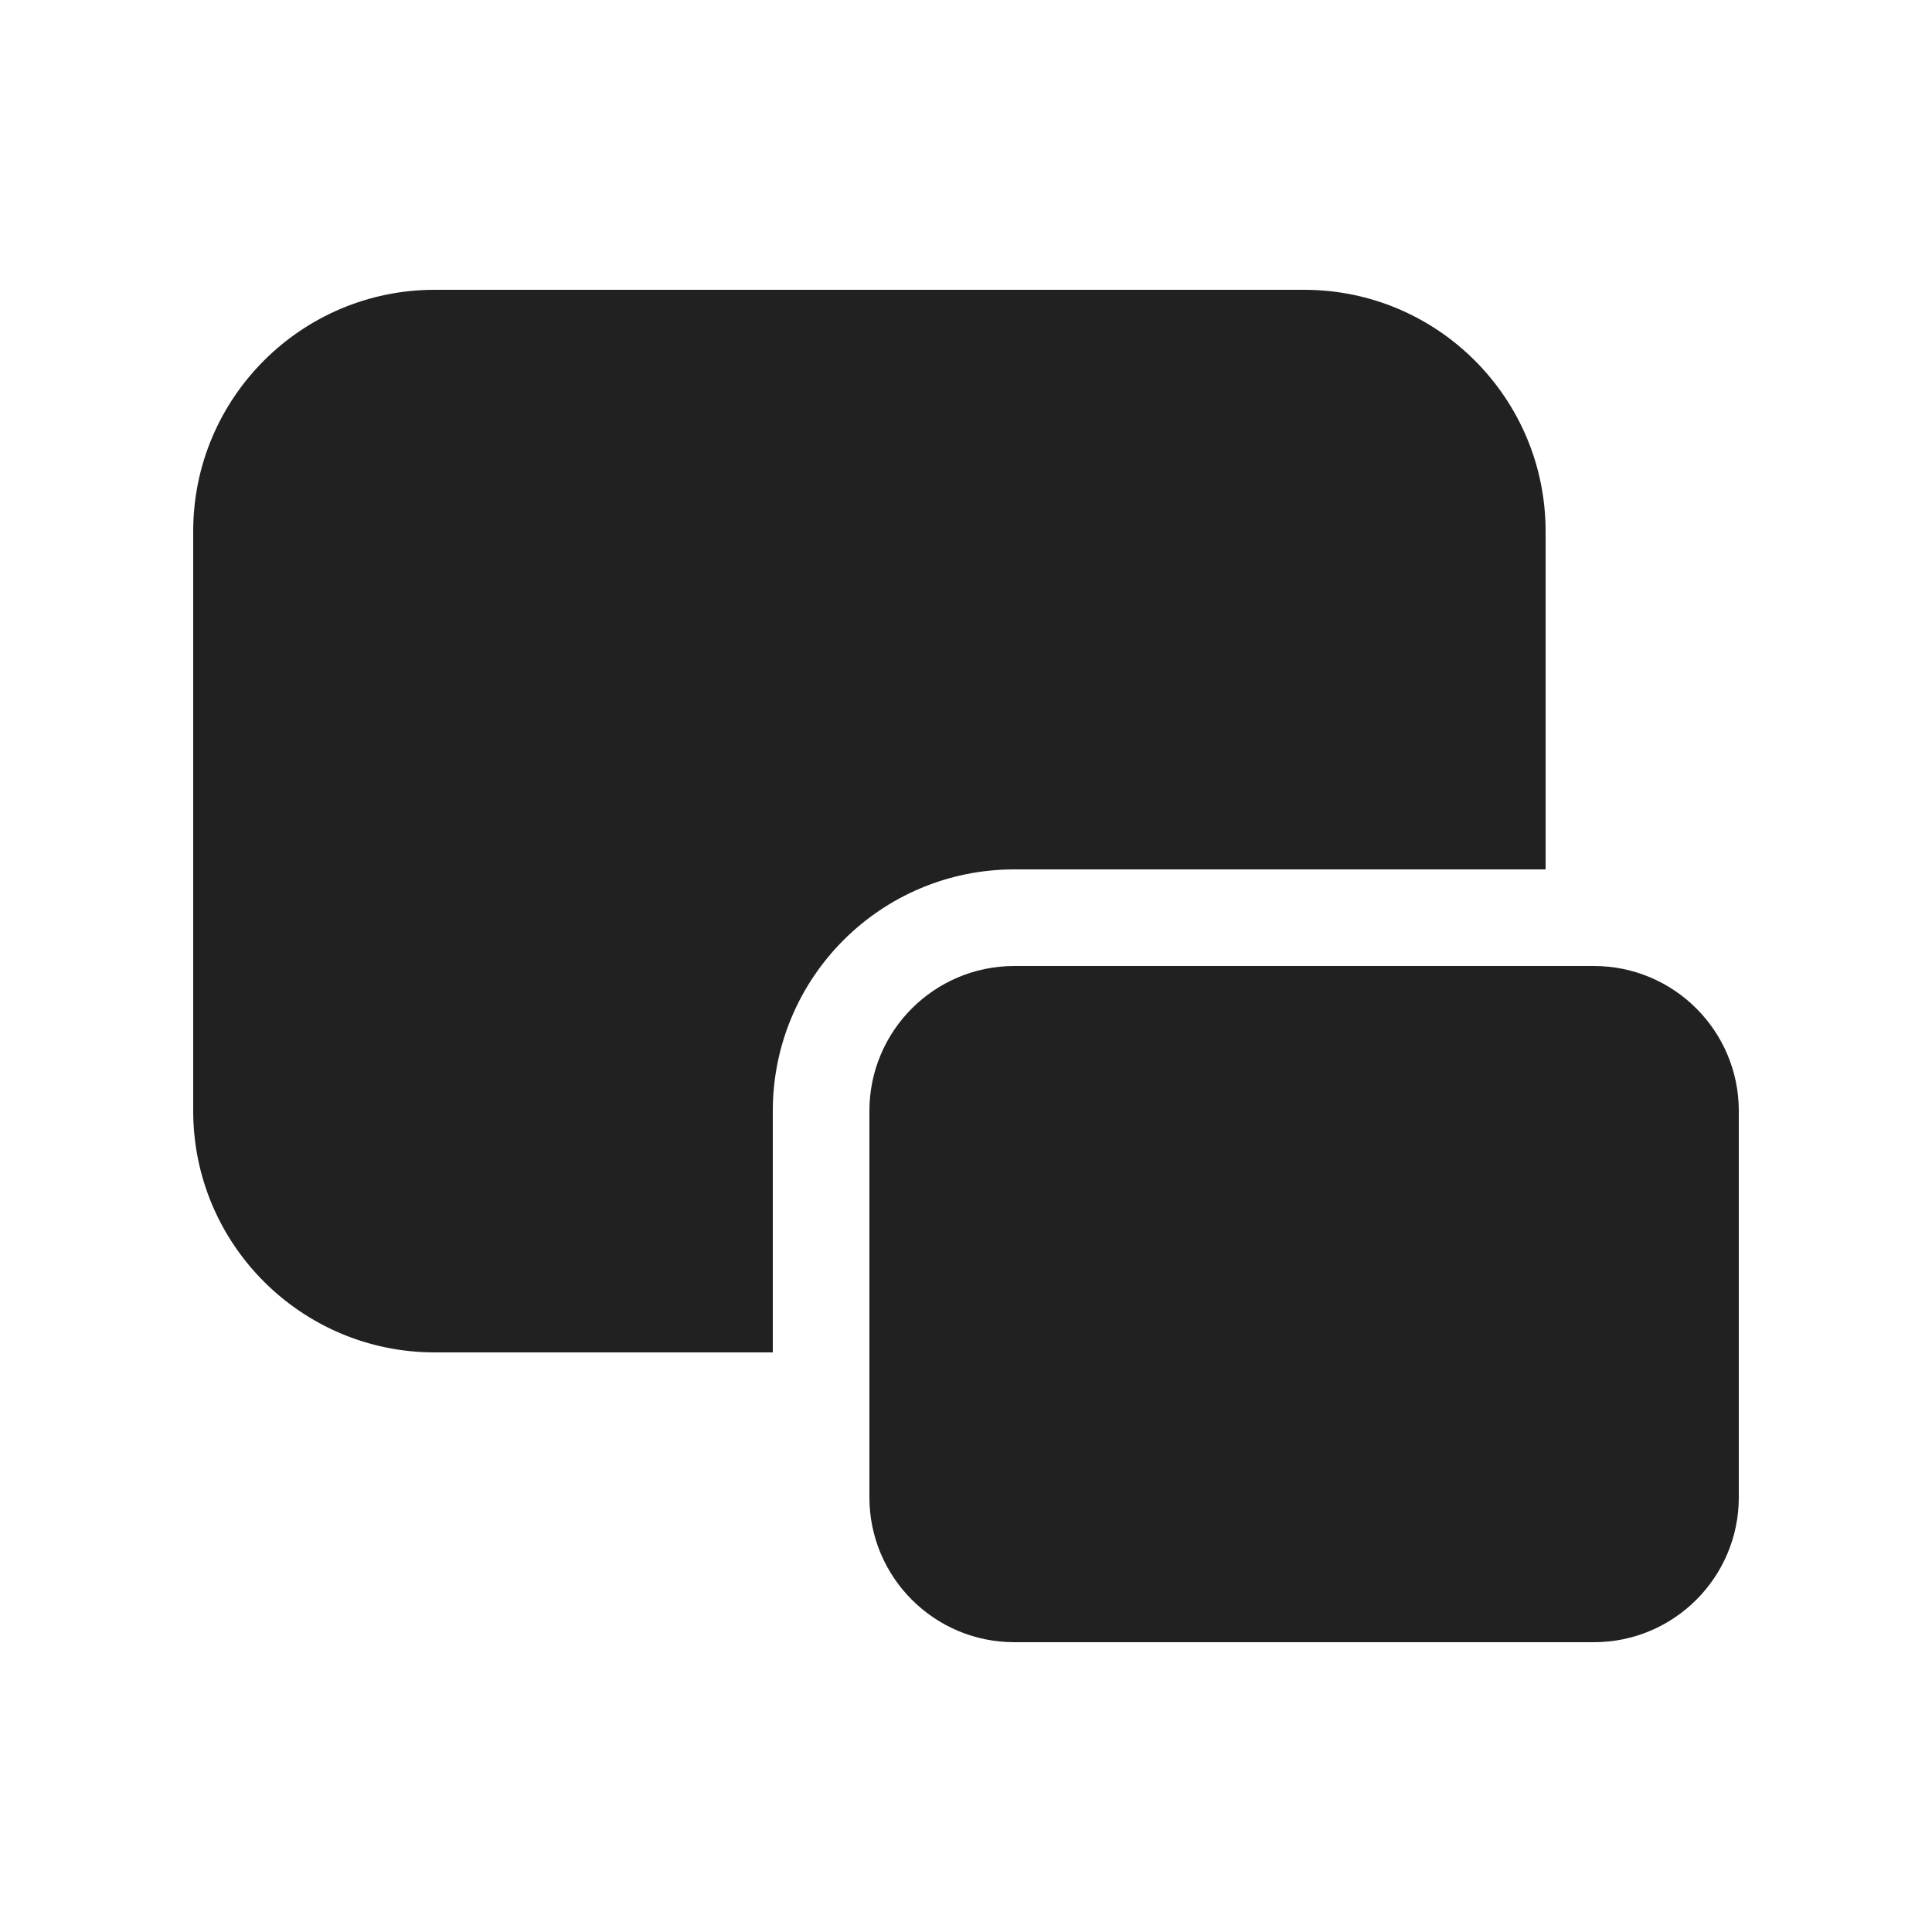
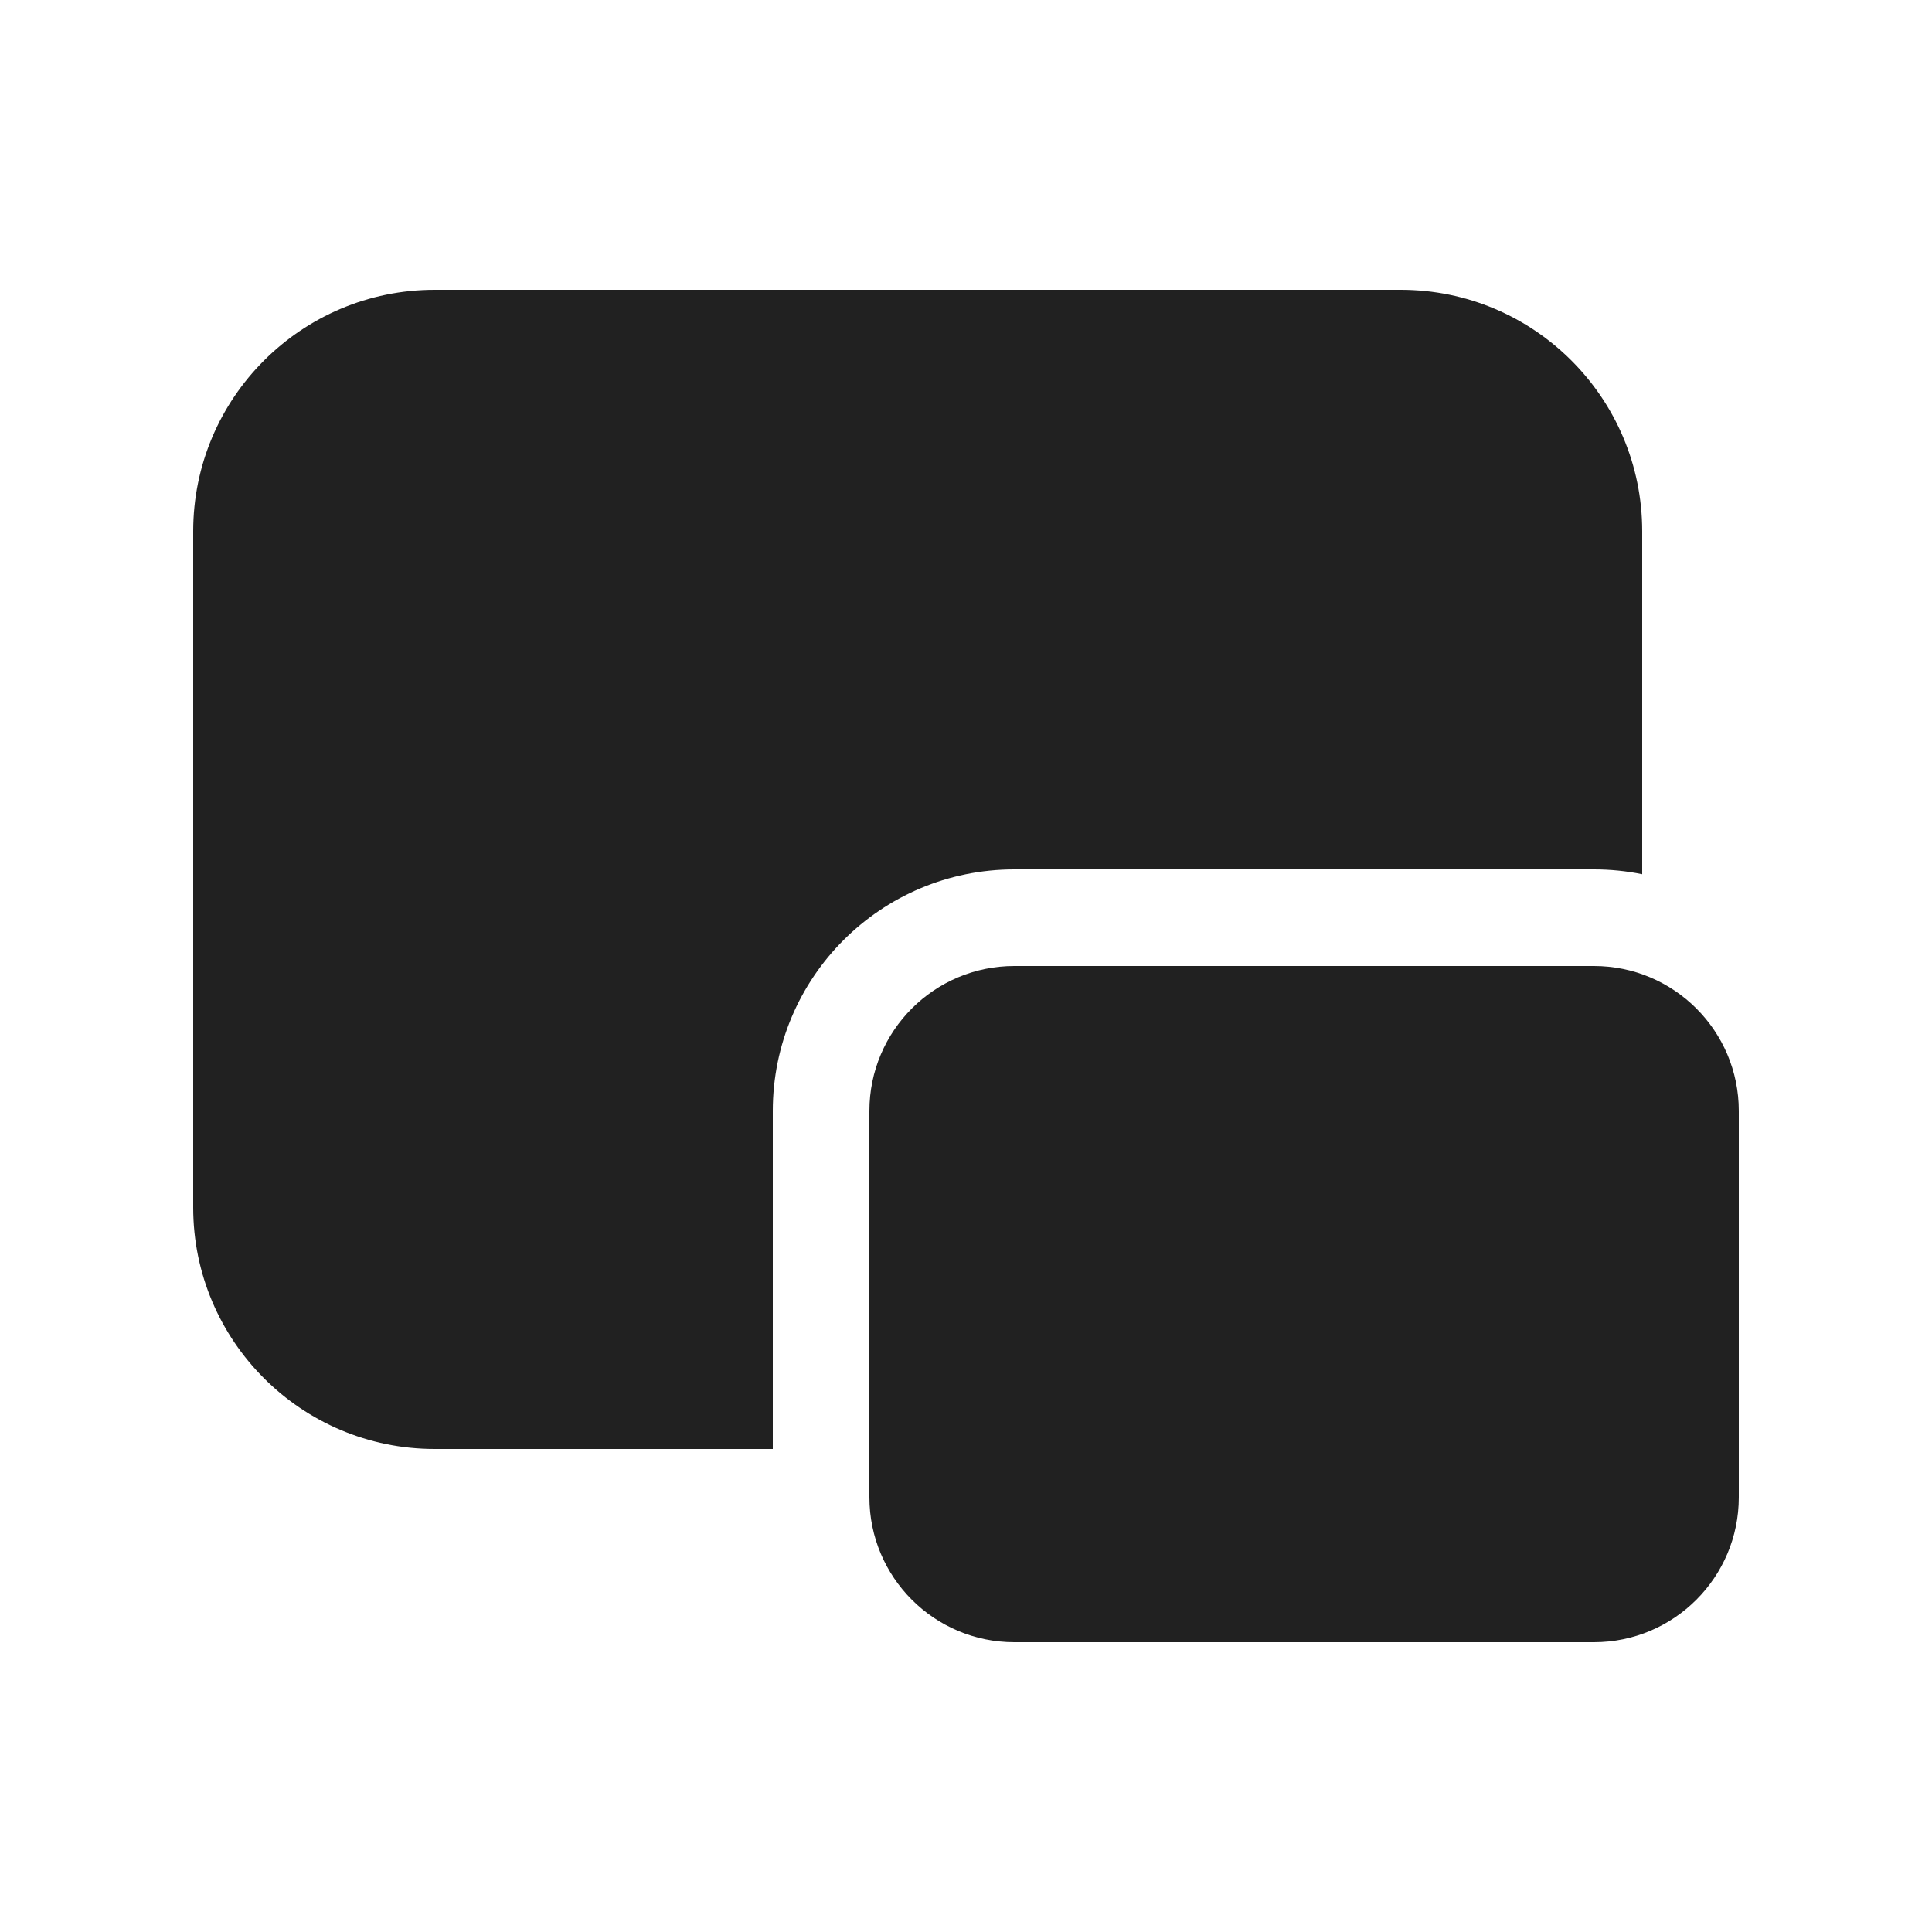
<svg xmlns="http://www.w3.org/2000/svg" width="20" height="20" viewBox="0 0 20 20" fill="none">
-   <path d="M9,11.5v4c0,0.828 0.672,1.5 1.5,1.5h6c0.828,0 1.5,-0.672 1.5,-1.5v-4c0,-0.828 -0.672,-1.5 -1.5,-1.5h-6c-0.828,0 -1.5,0.672 -1.5,1.5zM8,11.5c0,-1.381 1.119,-2.5 2.5,-2.5h5.5v-3.5c0,-1.38 -1.12,-2.5 -2.5,-2.5h-9c-1.38,0 -2.5,1.12 -2.5,2.5v6c0,1.38 1.12,2.5 2.5,2.5h3.5z" fill="#212121" />
+   <path d="M9,11.5l0,4c0,0.828 0.672,1.5 1.5,1.5l6,0c0.828,0 1.5,-0.672 1.5,-1.5l0,-4c0,-0.828 -0.672,-1.5 -1.5,-1.5l-6,0c-0.828,0 -1.5,0.672 -1.5,1.5Zm-1,3.5l0,-3.5c0,-1.381 1.119,-2.5 2.5,-2.5c0,0 6,0 6,0c0.171,0 0.338,0.017 0.5,0.05l0,-3.55c0,-1.38 -1.12,-2.5 -2.5,-2.5l-10,0c-1.38,0 -2.5,1.12 -2.5,2.5l0,7c0,1.38 1.12,2.5 2.5,2.5l3.5,0Z" fill="#212121" />
</svg>
